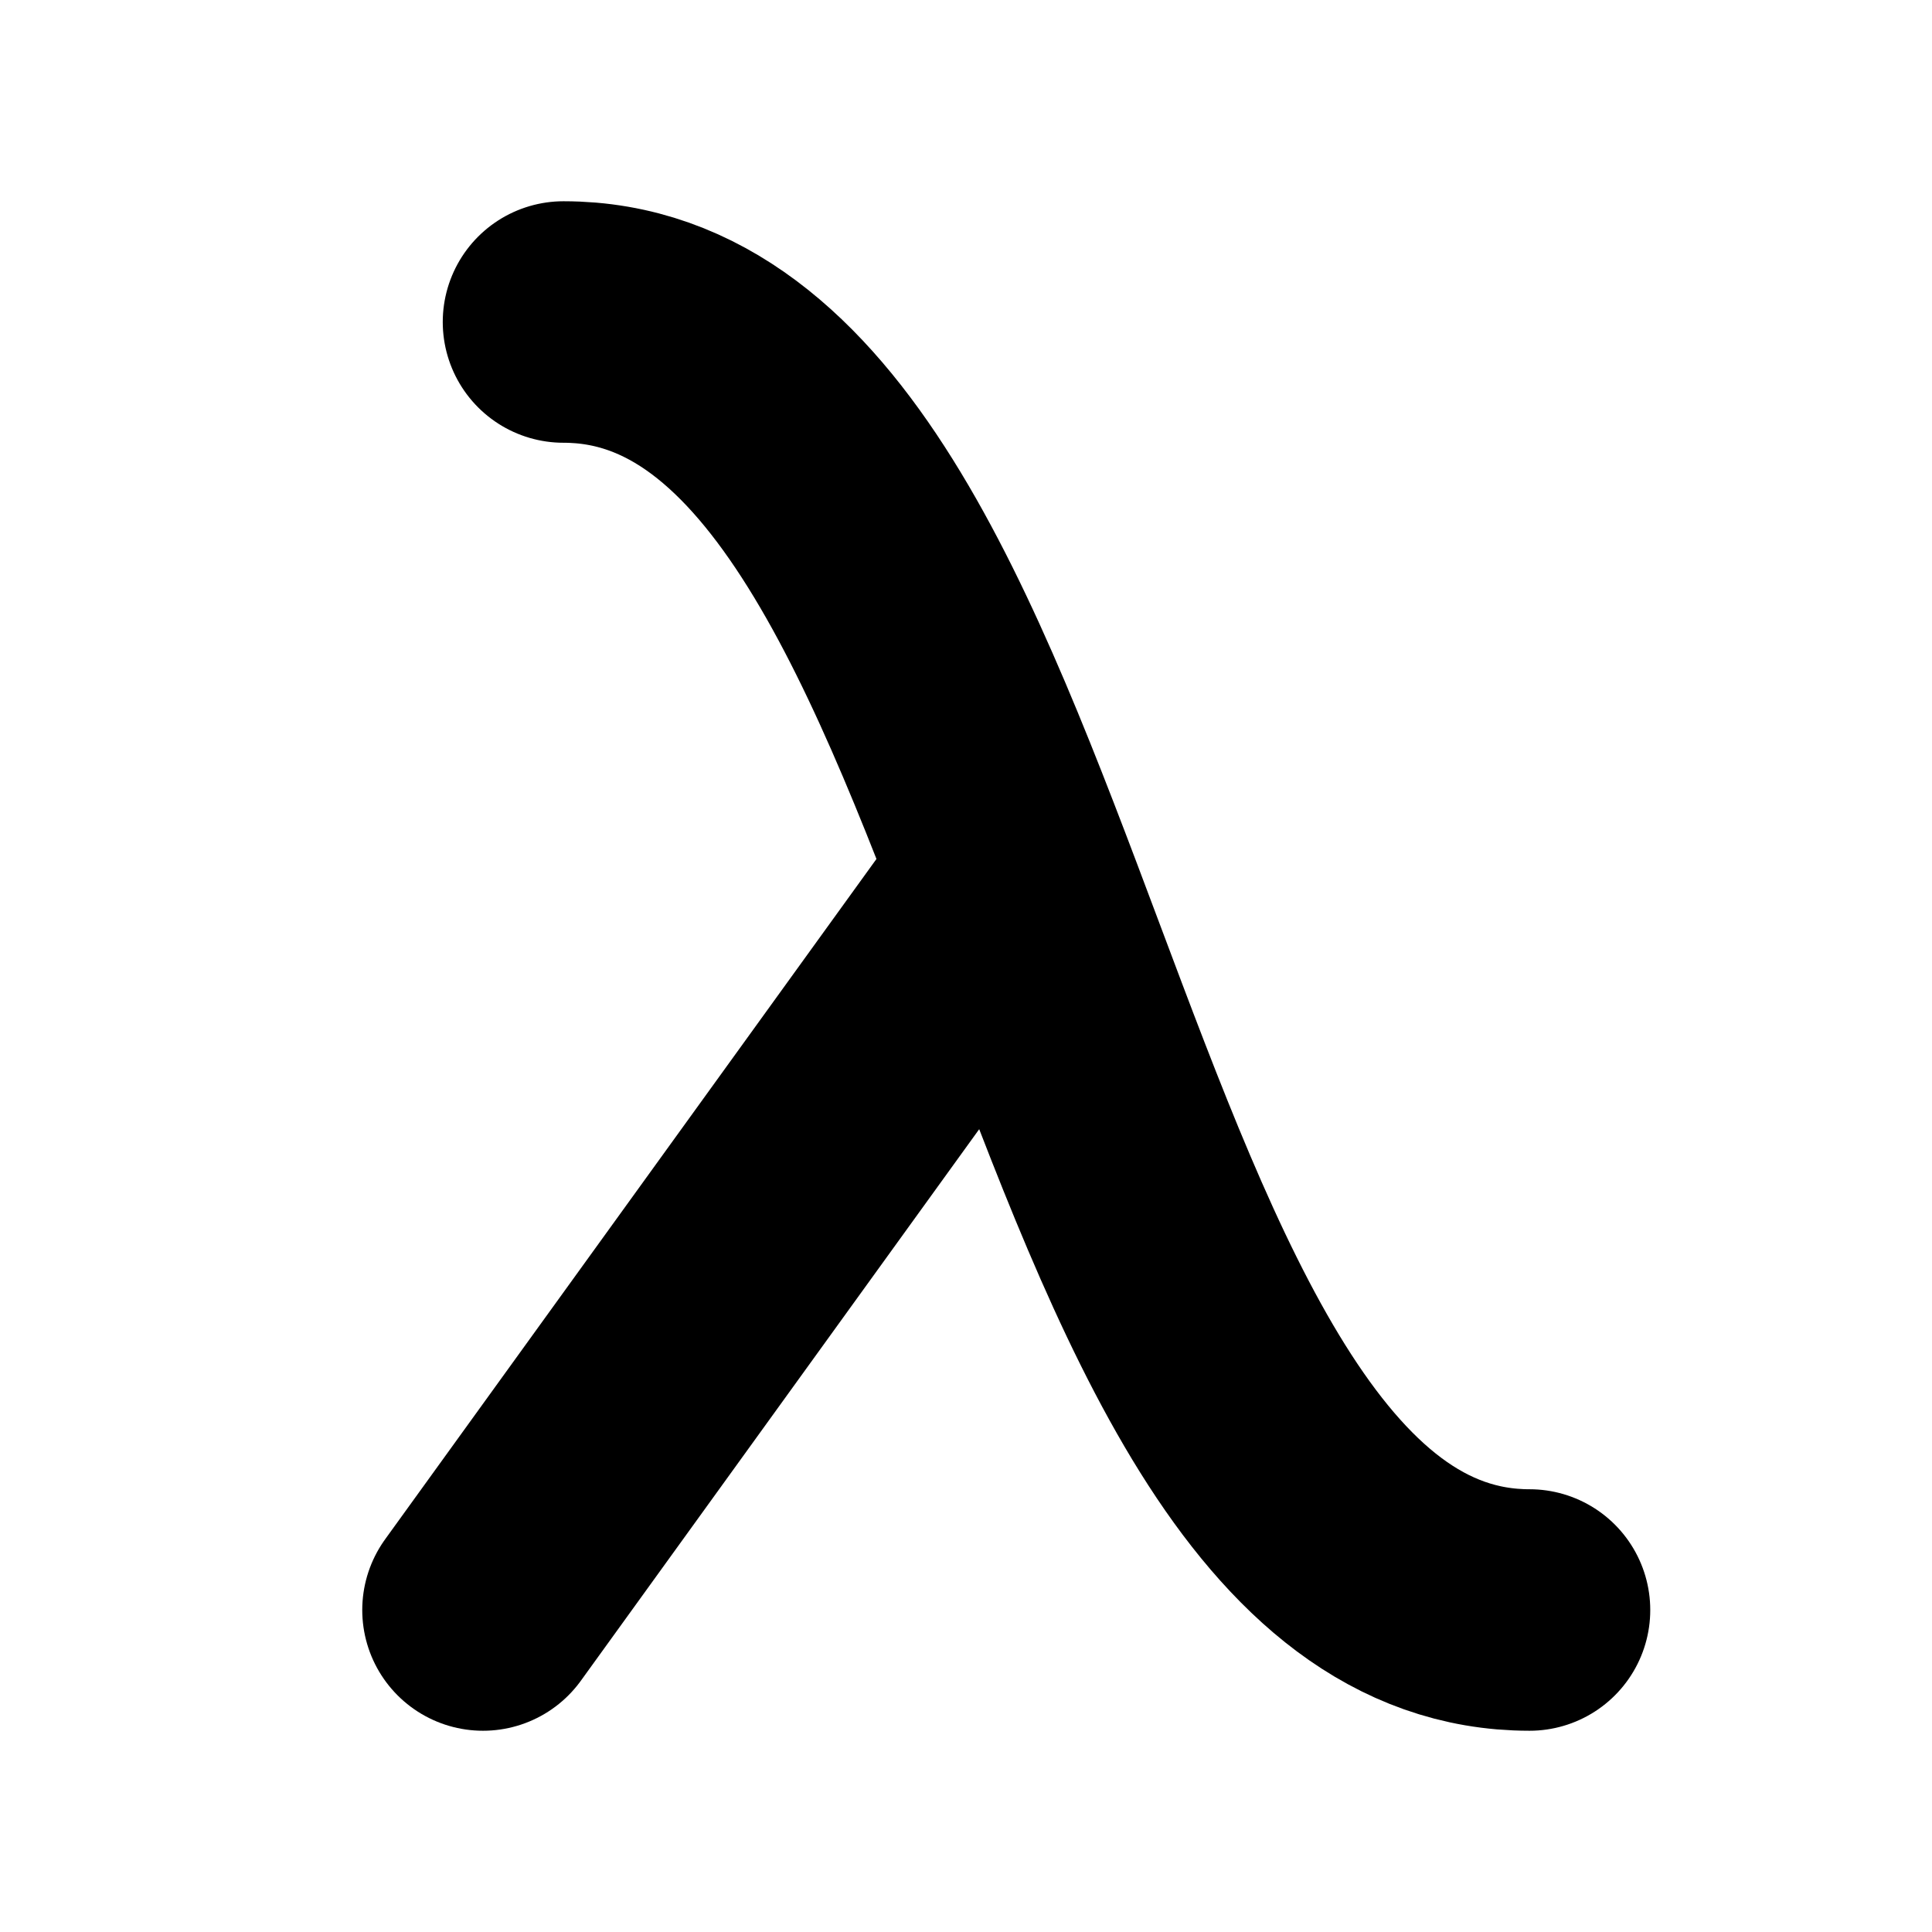
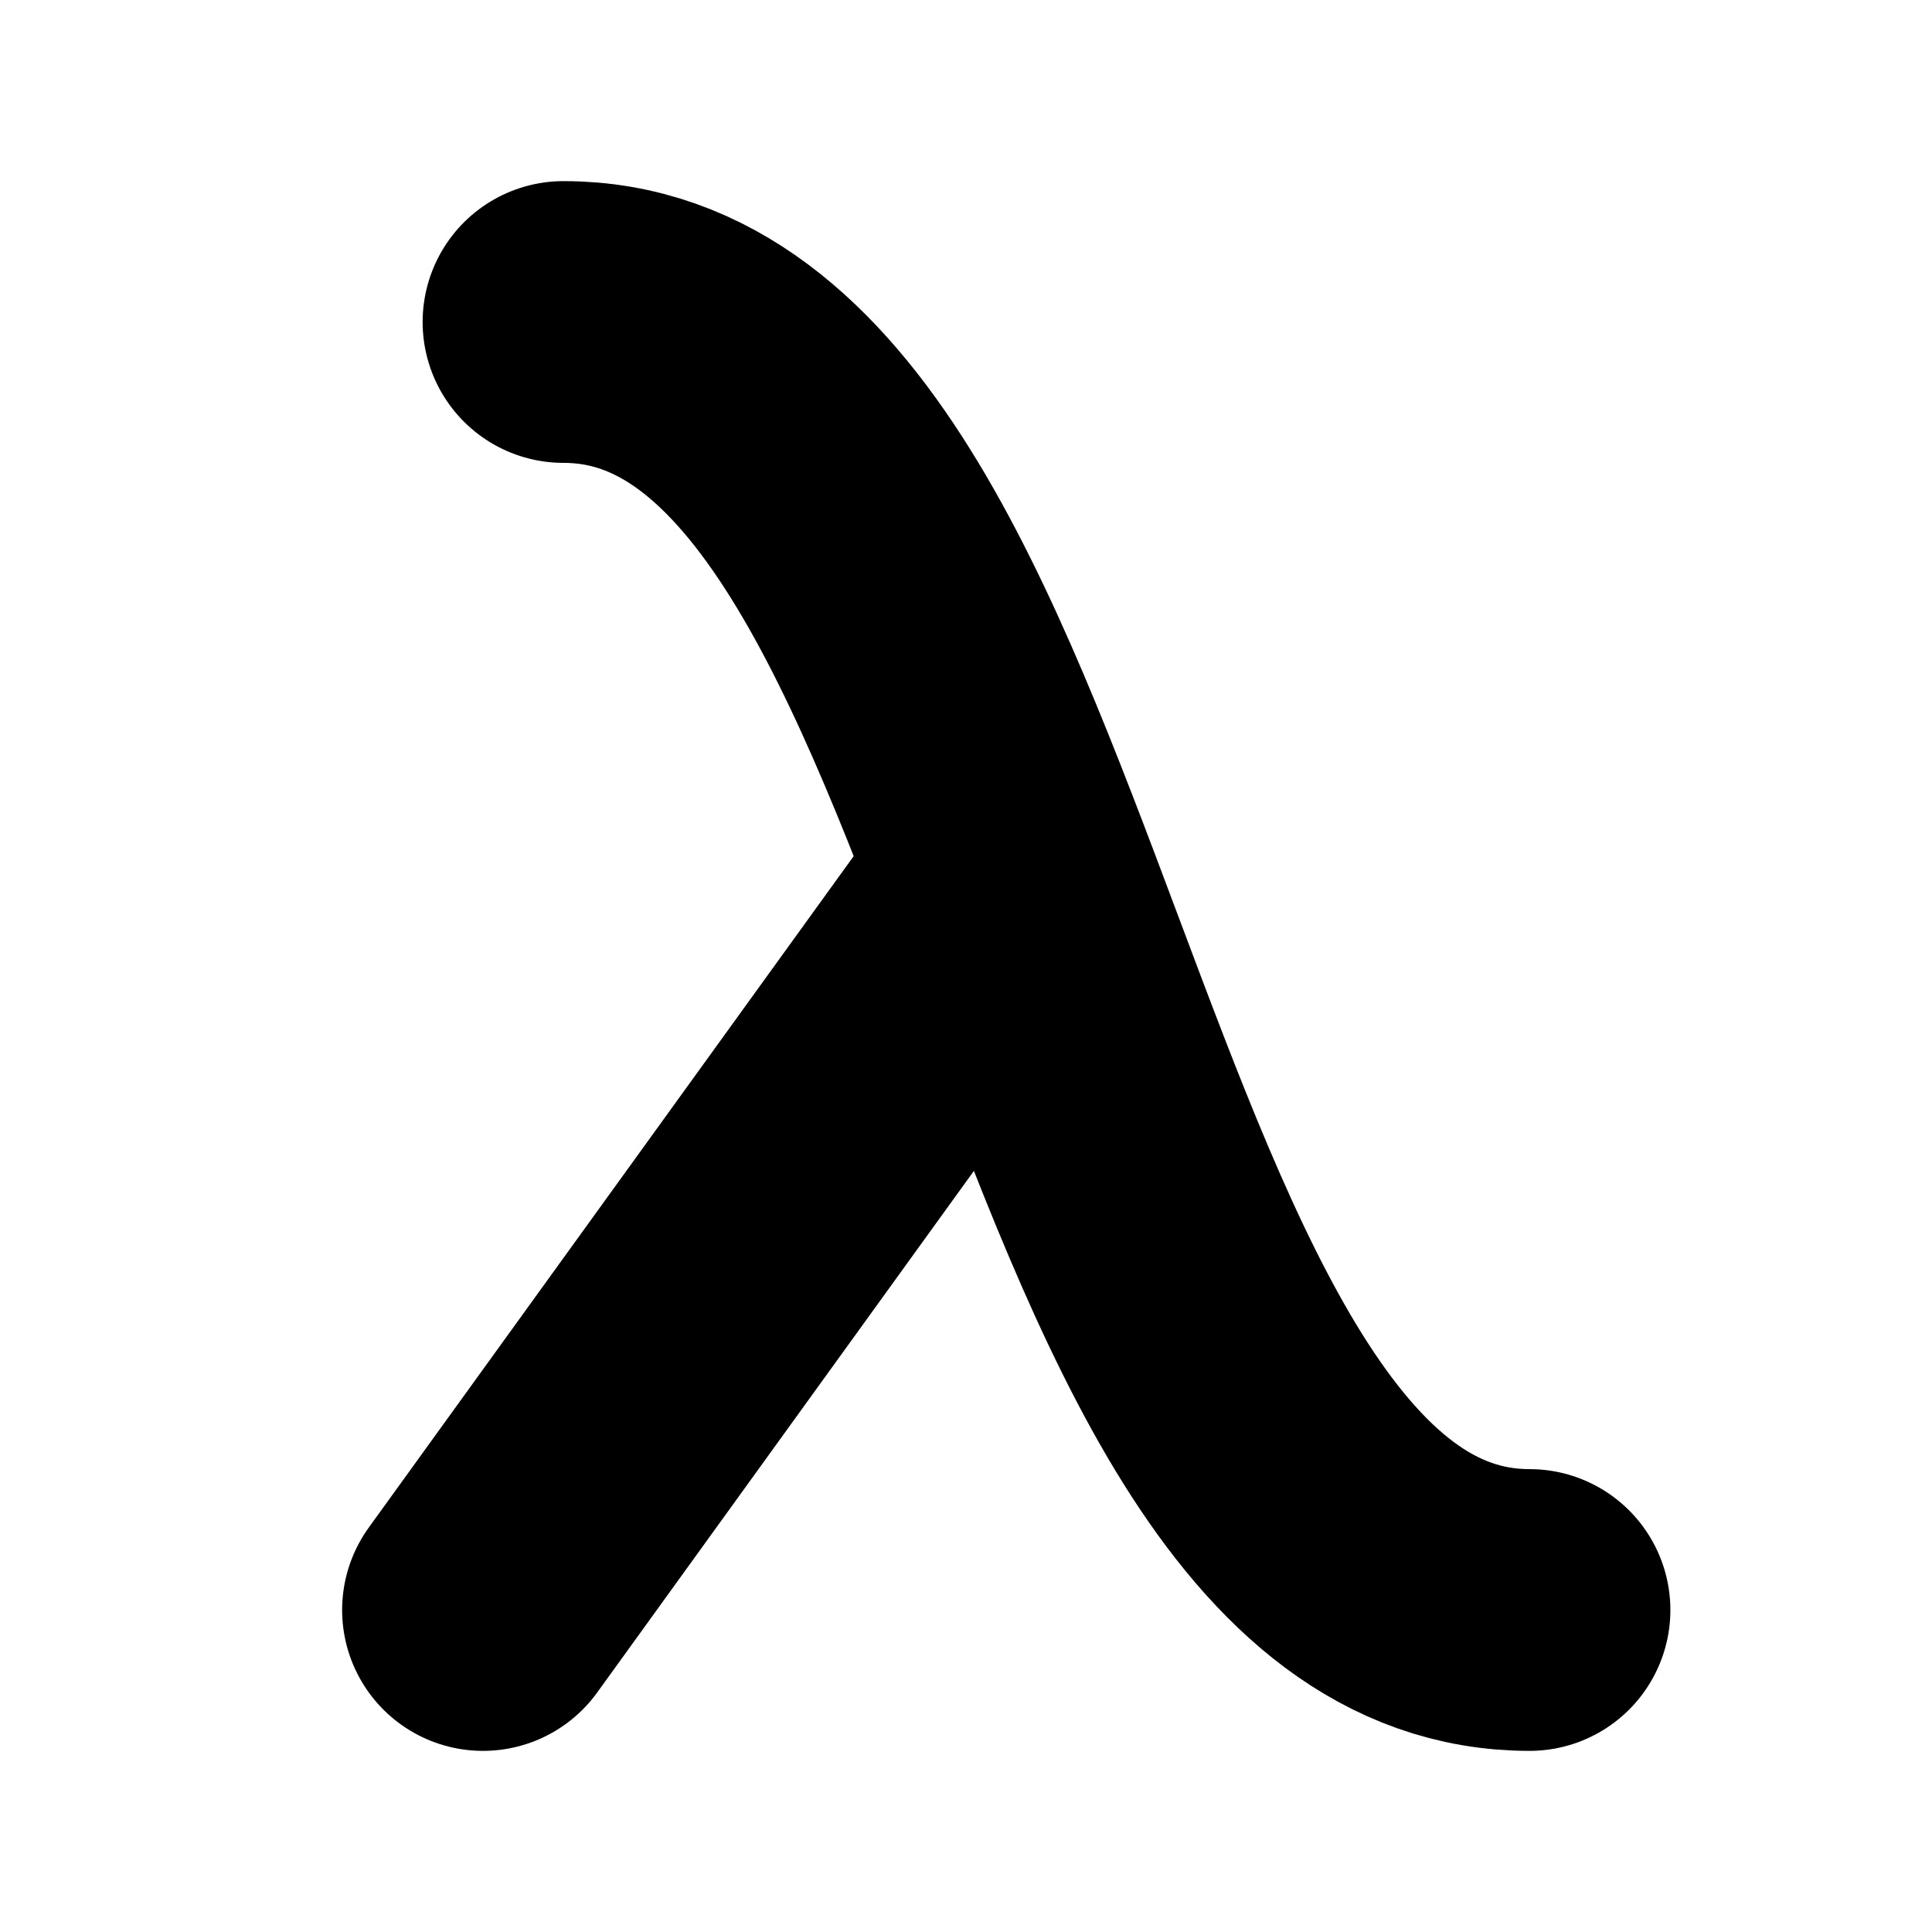
- <svg xmlns="http://www.w3.org/2000/svg" width="24" height="24" viewBox="0 0 24 24" fill="none" stroke="currentColor" stroke-width="3" stroke-linecap="round" stroke-linejoin="round">
+ <svg xmlns="http://www.w3.org/2000/svg" width="24" height="24" viewBox="0 0 24 24" fill="none" stroke="currentColor" stroke-width="3.5" stroke-linecap="round" stroke-linejoin="round">
  <path d="M6 20l6.5 -9" />
  <path d="M19 20c-6 0 -6 -16 -12 -16" />
</svg>
